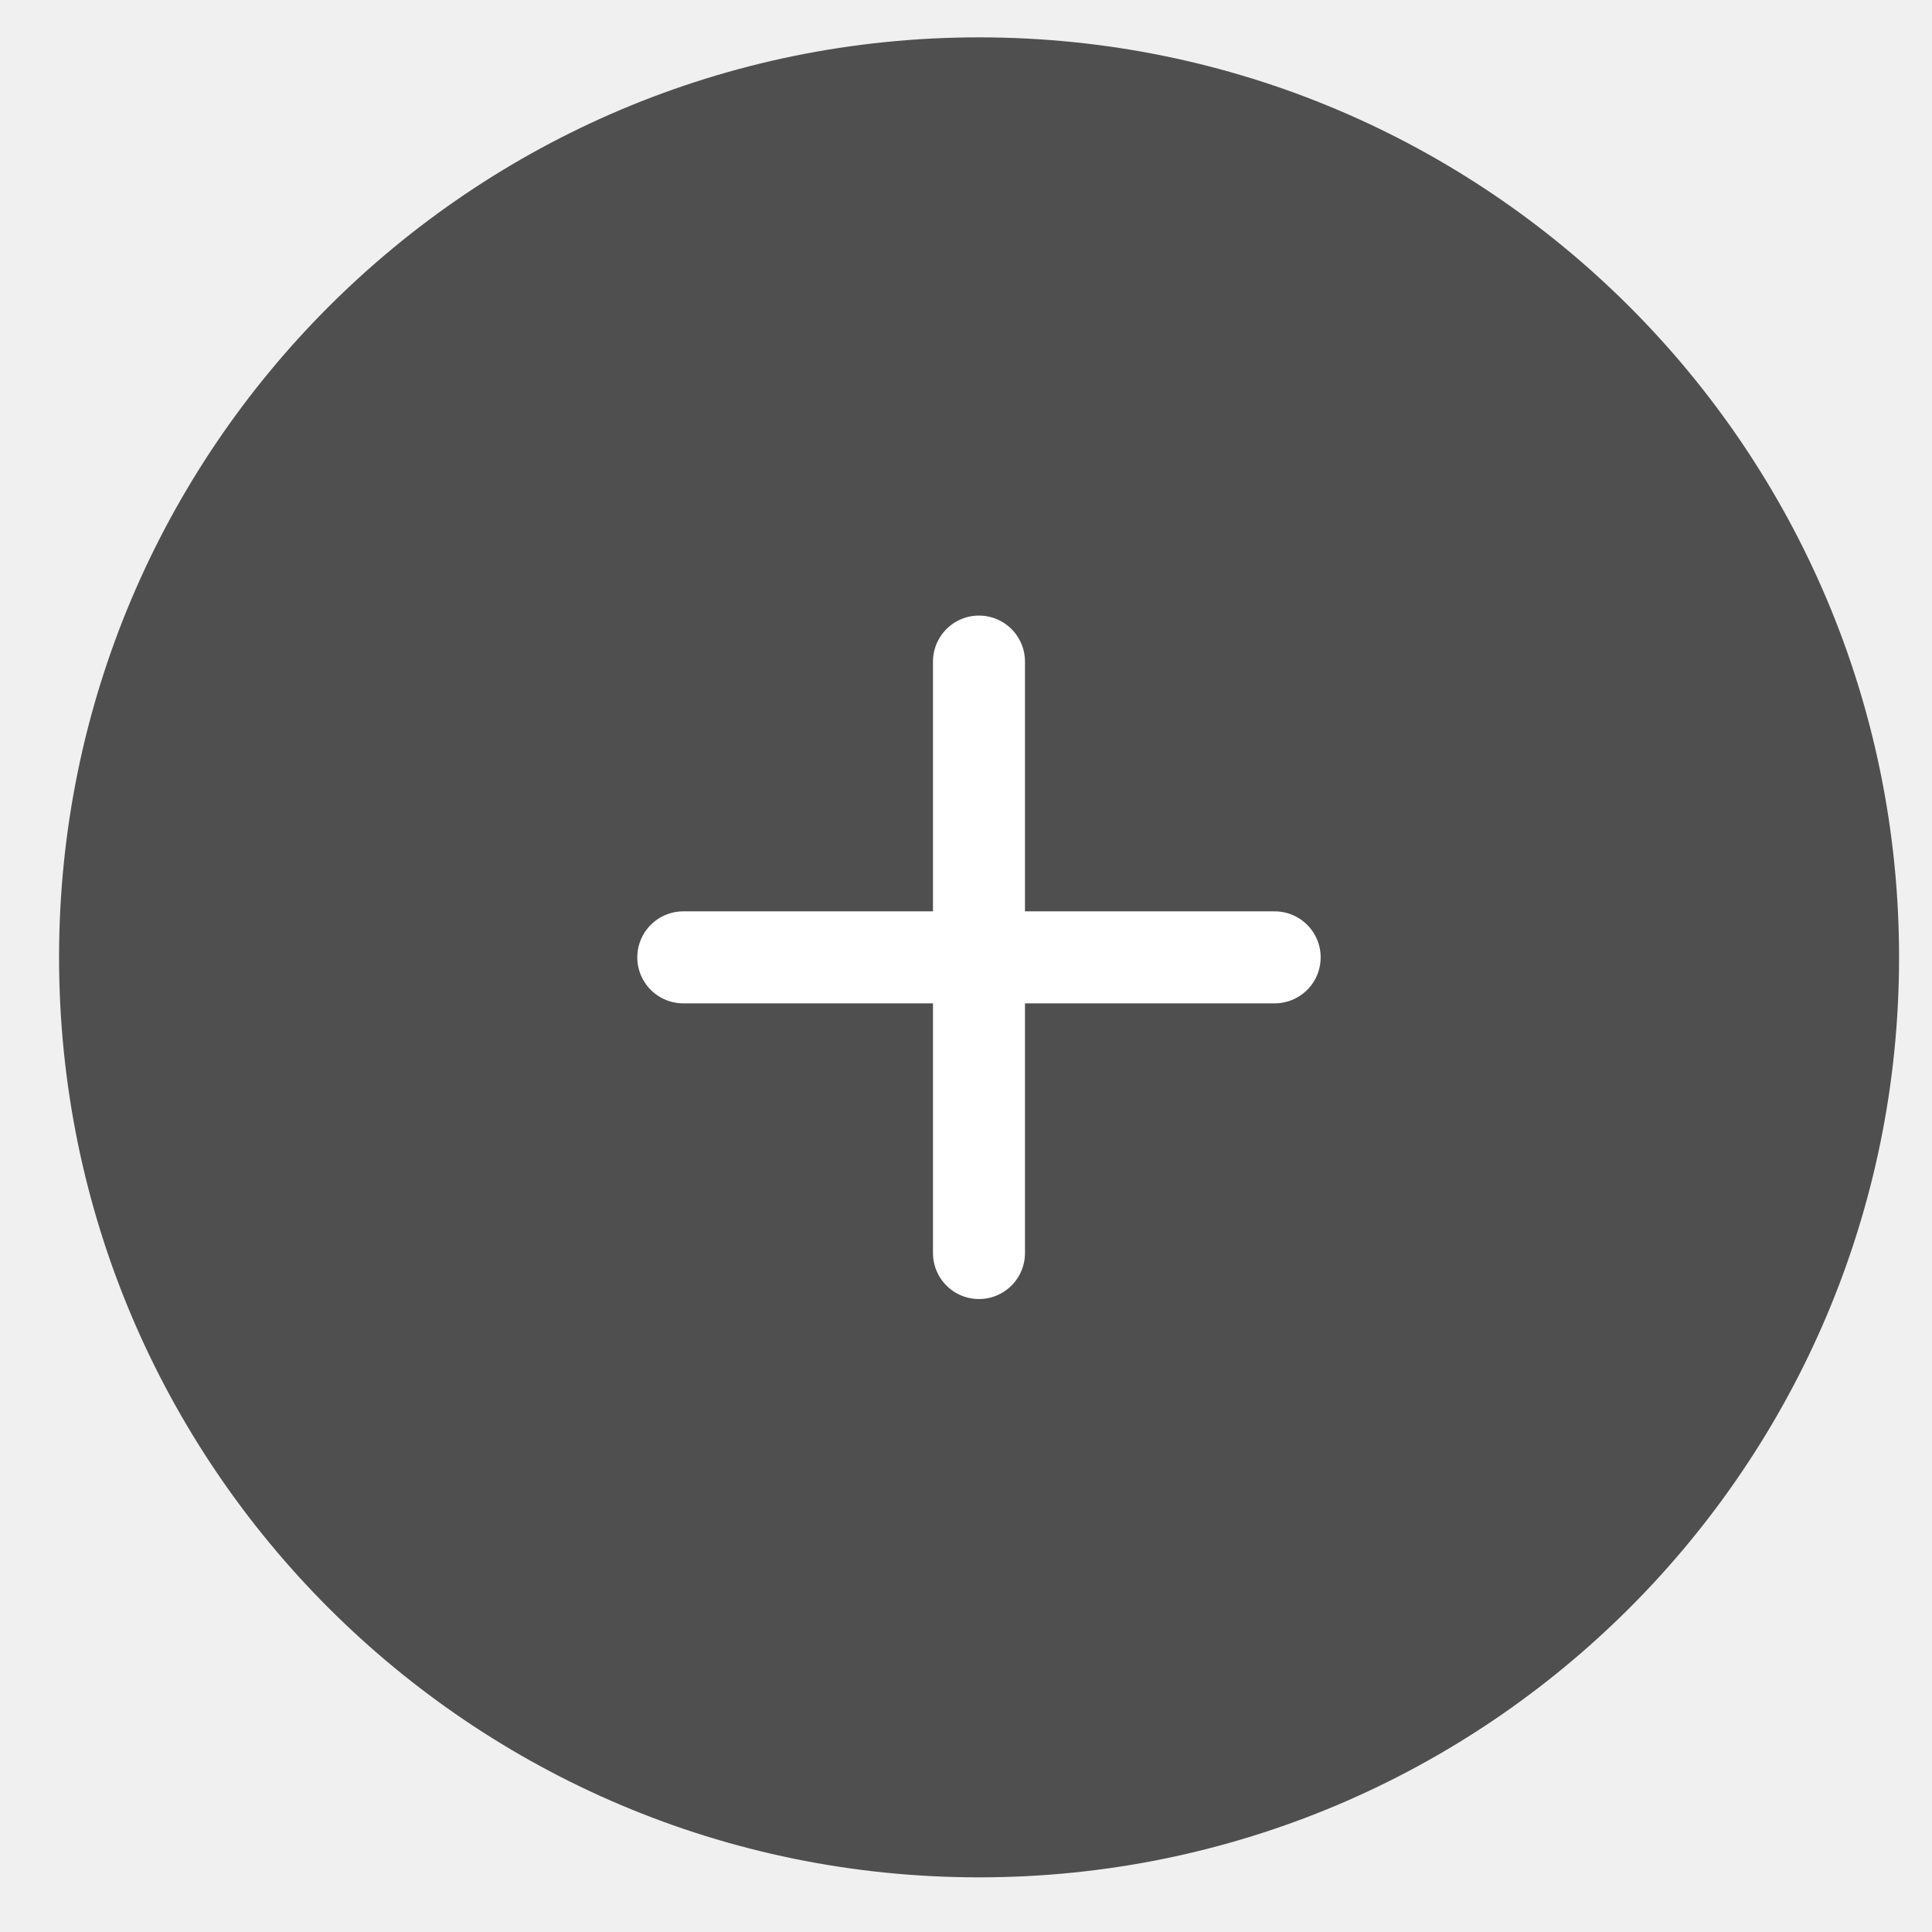
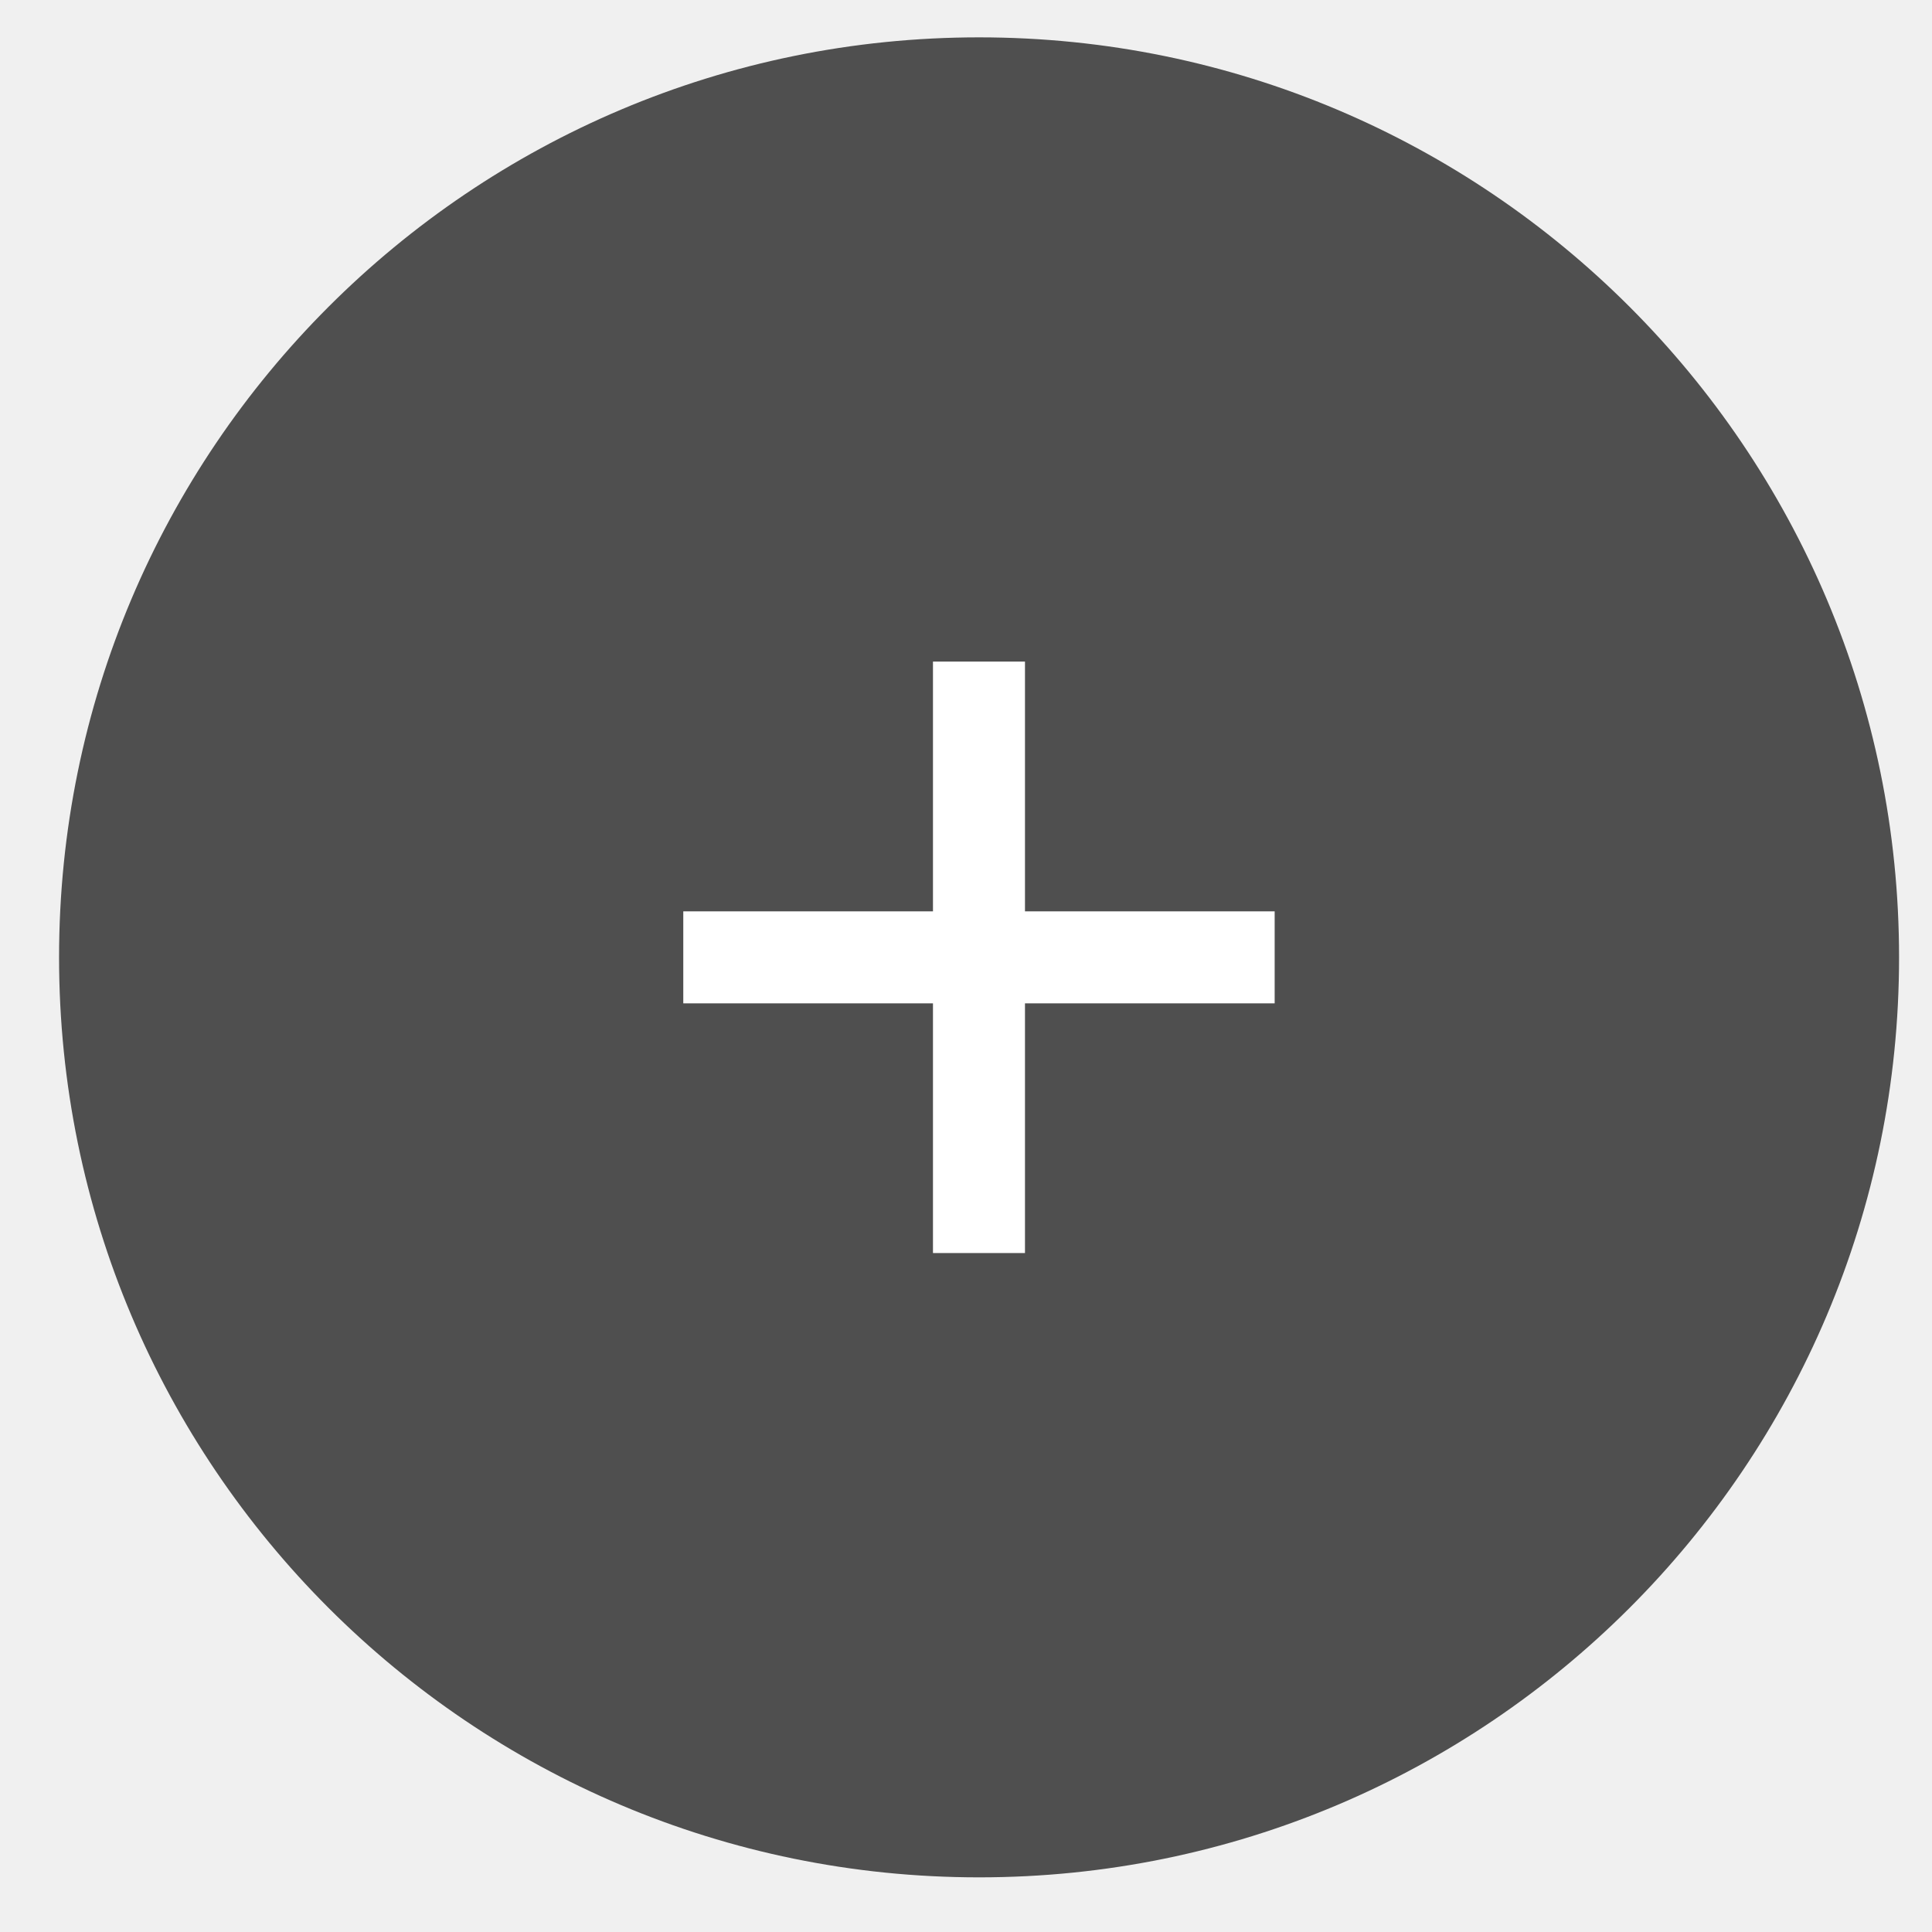
<svg xmlns="http://www.w3.org/2000/svg" width="21" height="21" viewBox="0 0 21 21" fill="none">
  <circle cx="10.642" cy="10.406" r="10" fill="#4F4F4F" />
-   <path d="M10.641 7.191V10.406M10.641 13.62V10.406M10.641 10.406H13.855M10.641 10.406H7.427" stroke="white" stroke-linecap="round" stroke-linejoin="round" />
+   <path d="M10.641 7.191V10.406M10.641 13.62V10.406M10.641 10.406H13.855M10.641 10.406H7.427" stroke="white" strokeLinecap="round" strokeLinejoin="round" />
</svg>
